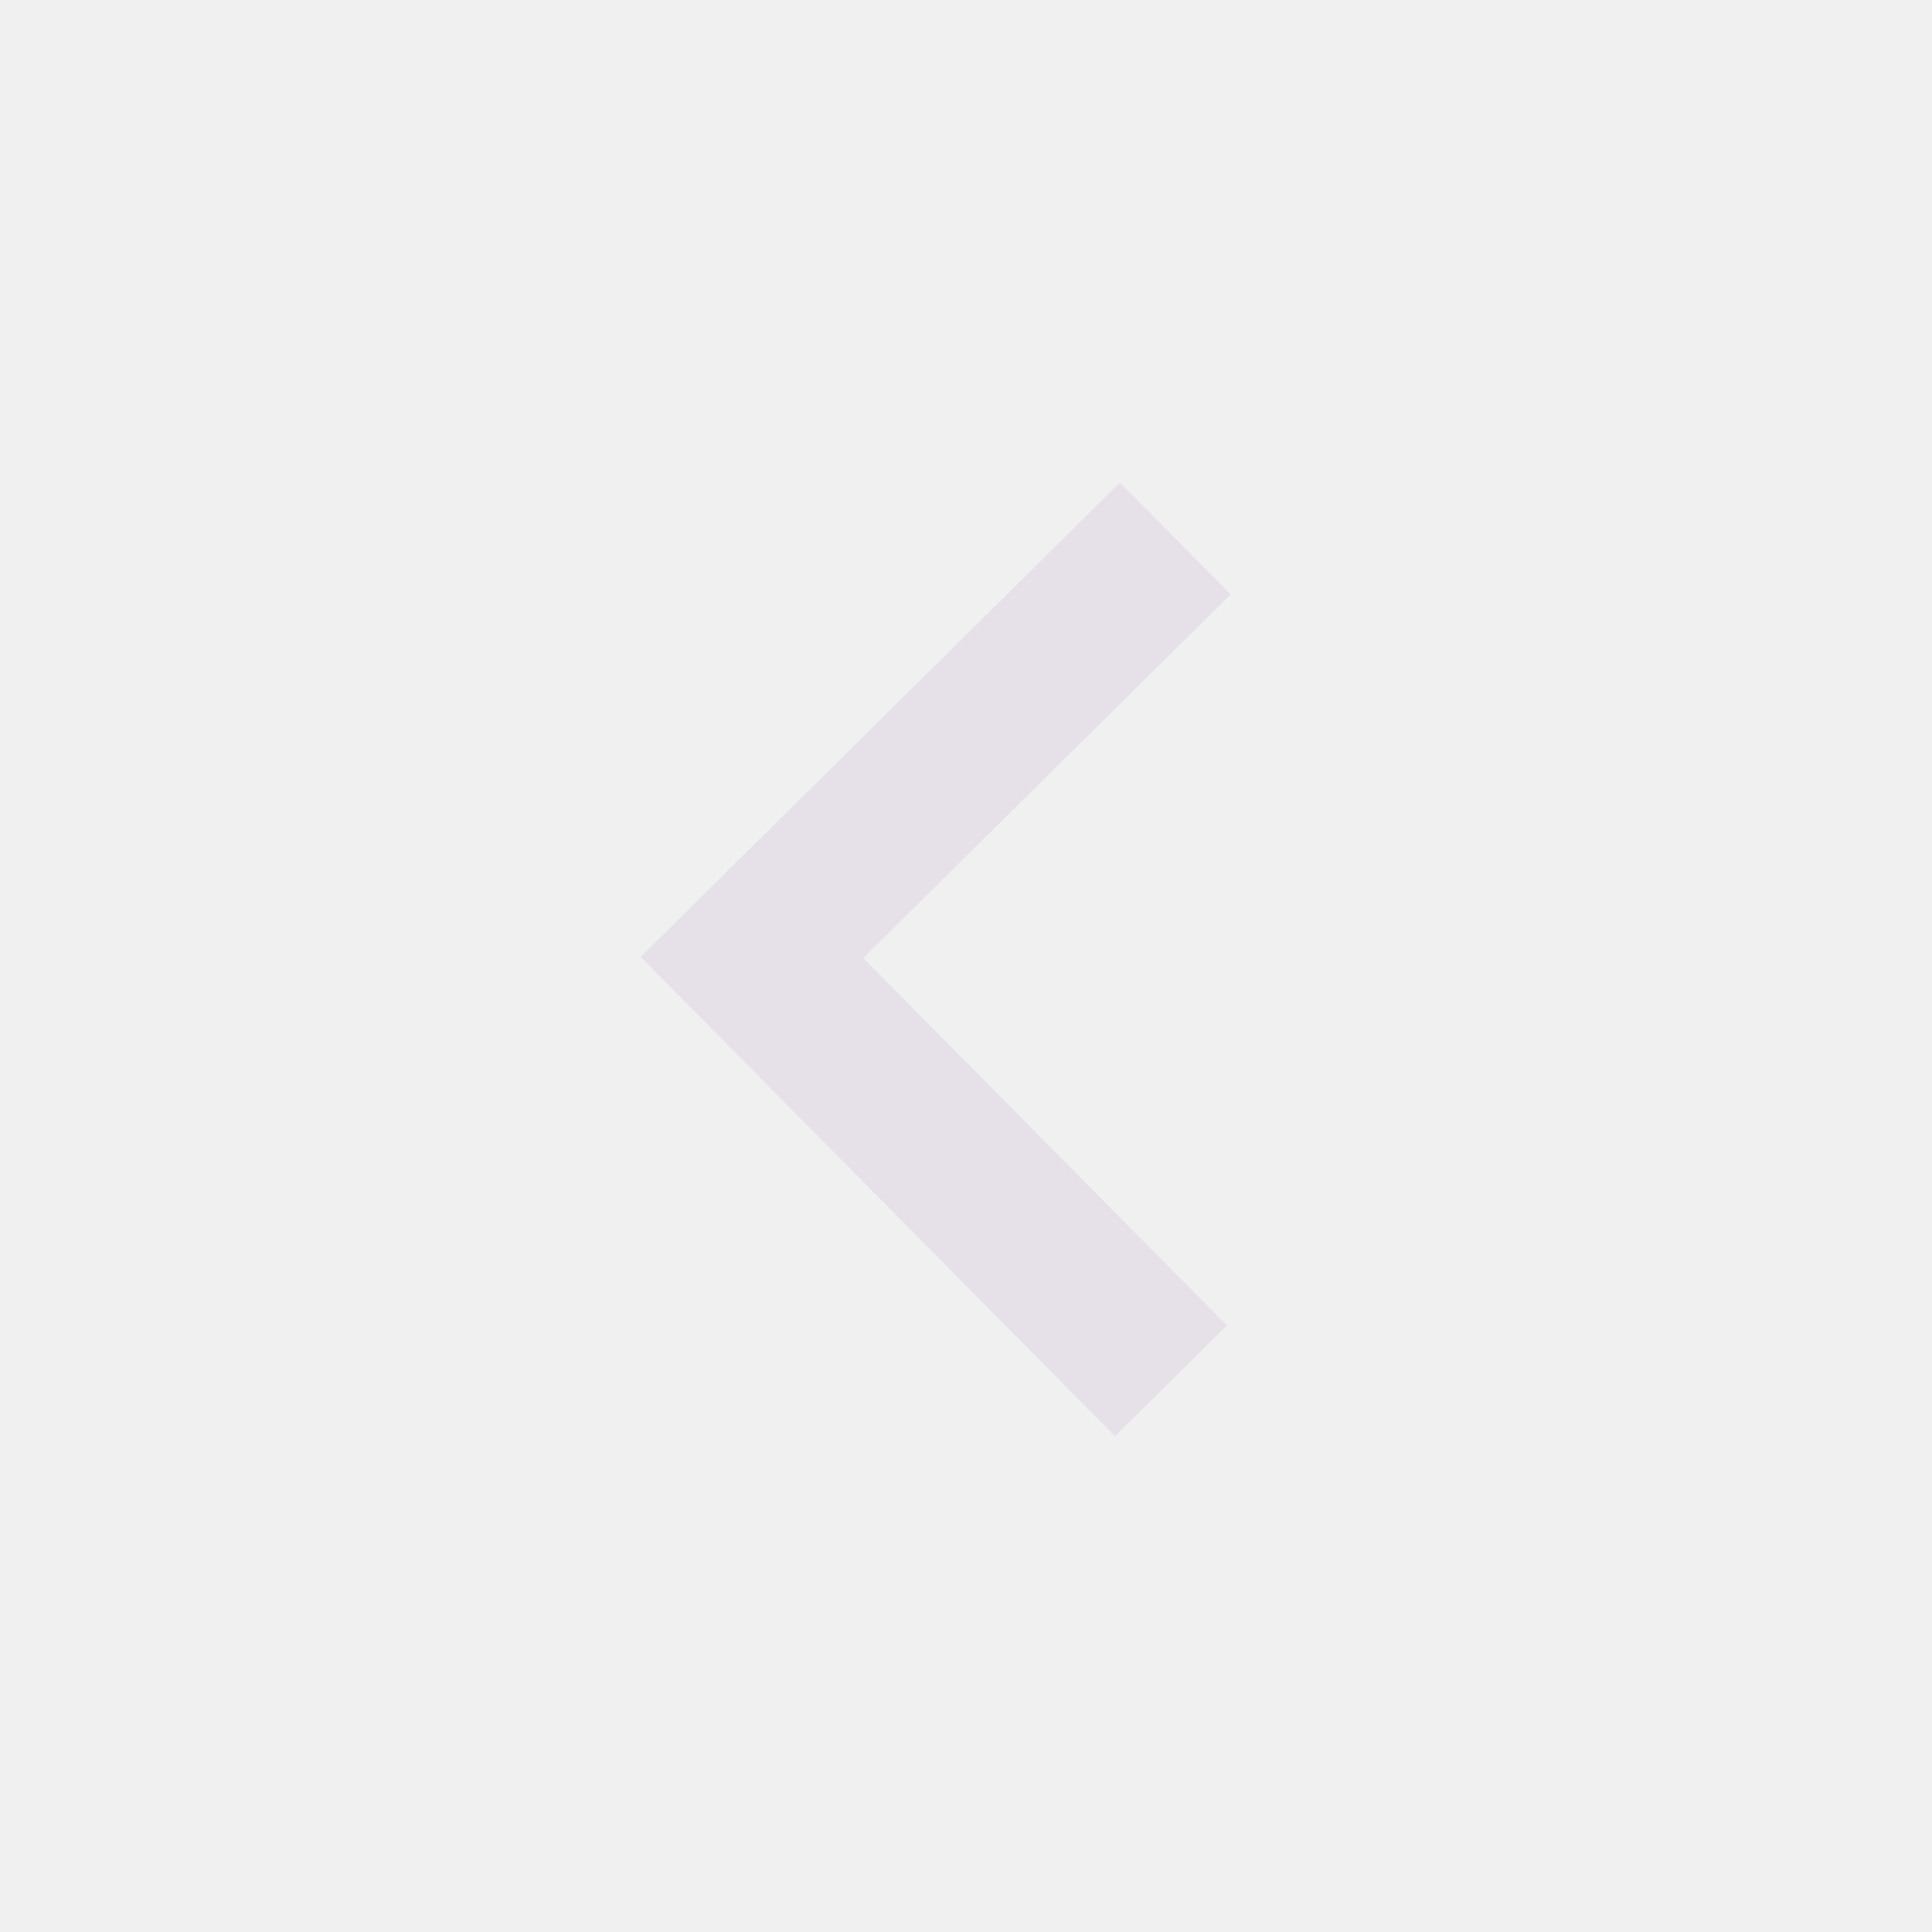
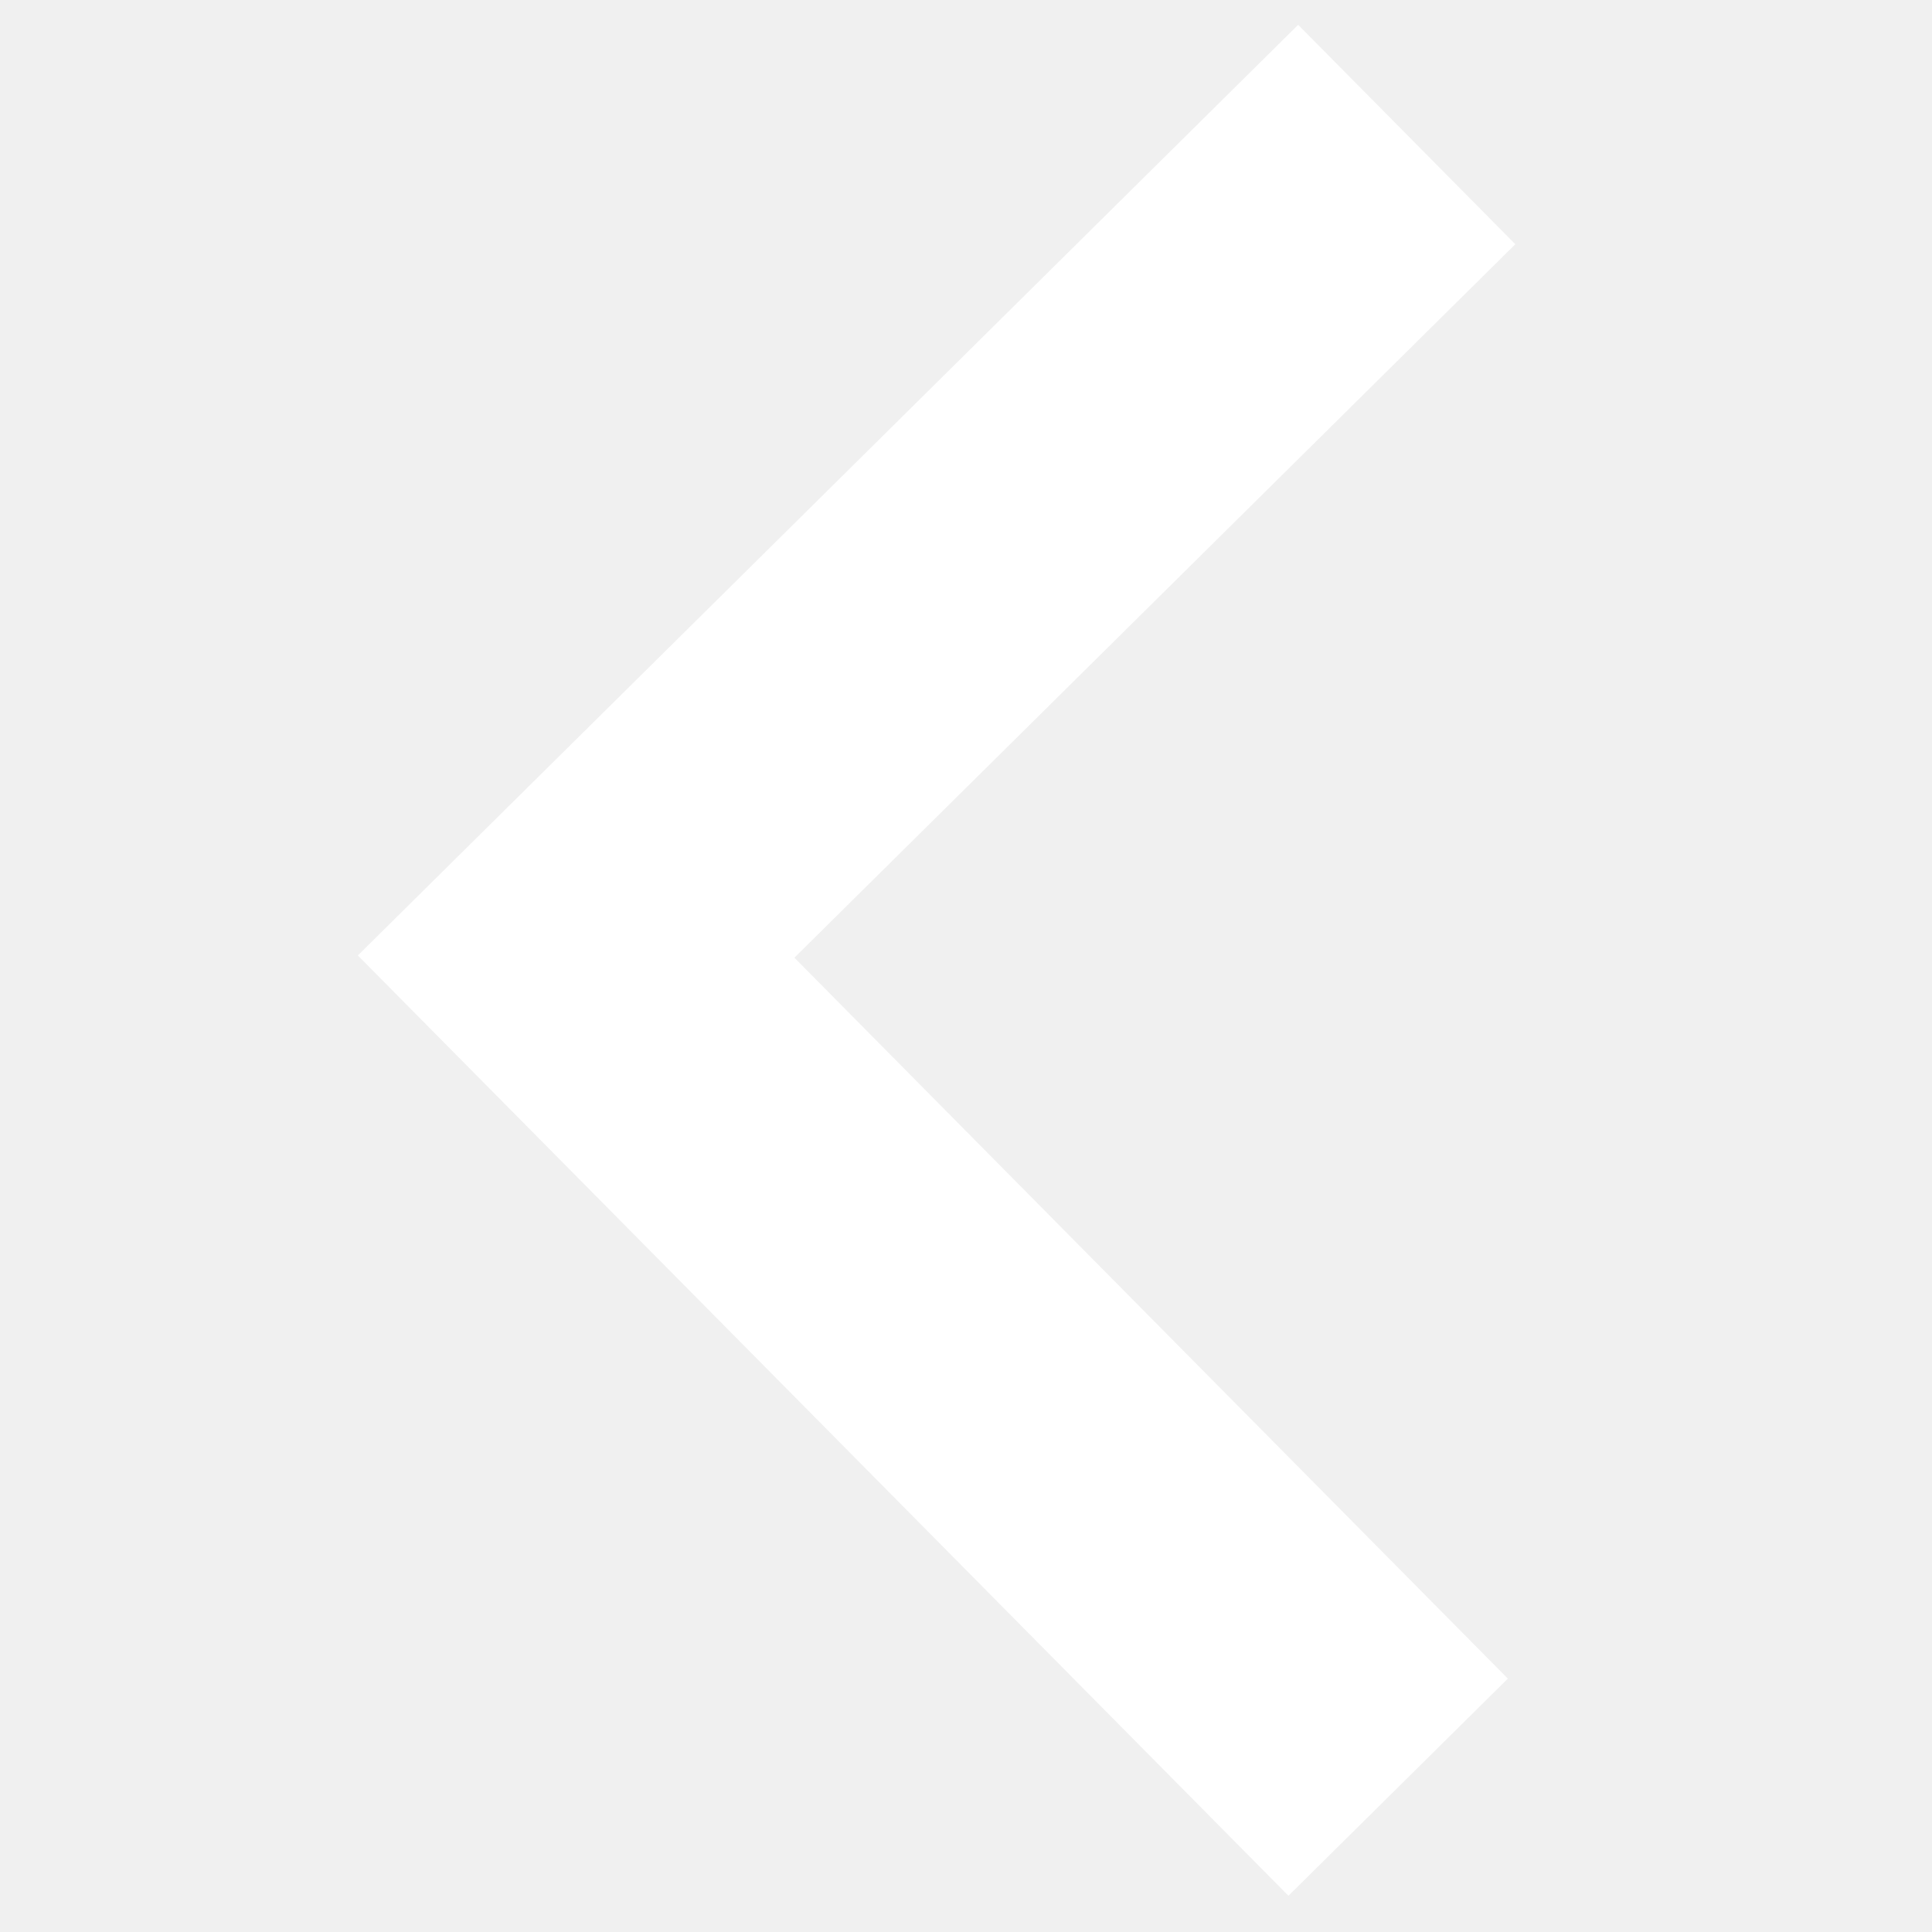
<svg xmlns="http://www.w3.org/2000/svg" width="78" height="78" viewBox="0 0 78 78" fill="none">
-   <path d="M34.849 38.679L49.531 53.514L45.016 57.983L25.866 38.633L45.216 19.483L49.684 23.998L34.849 38.679Z" fill="#E6E0E9" />
+   <path d="M32.072 38.665L60.876 67.77L52.018 76.537L14.447 38.574L52.41 1.002L61.177 9.86L32.072 38.665Z" fill="white" />
</svg>
